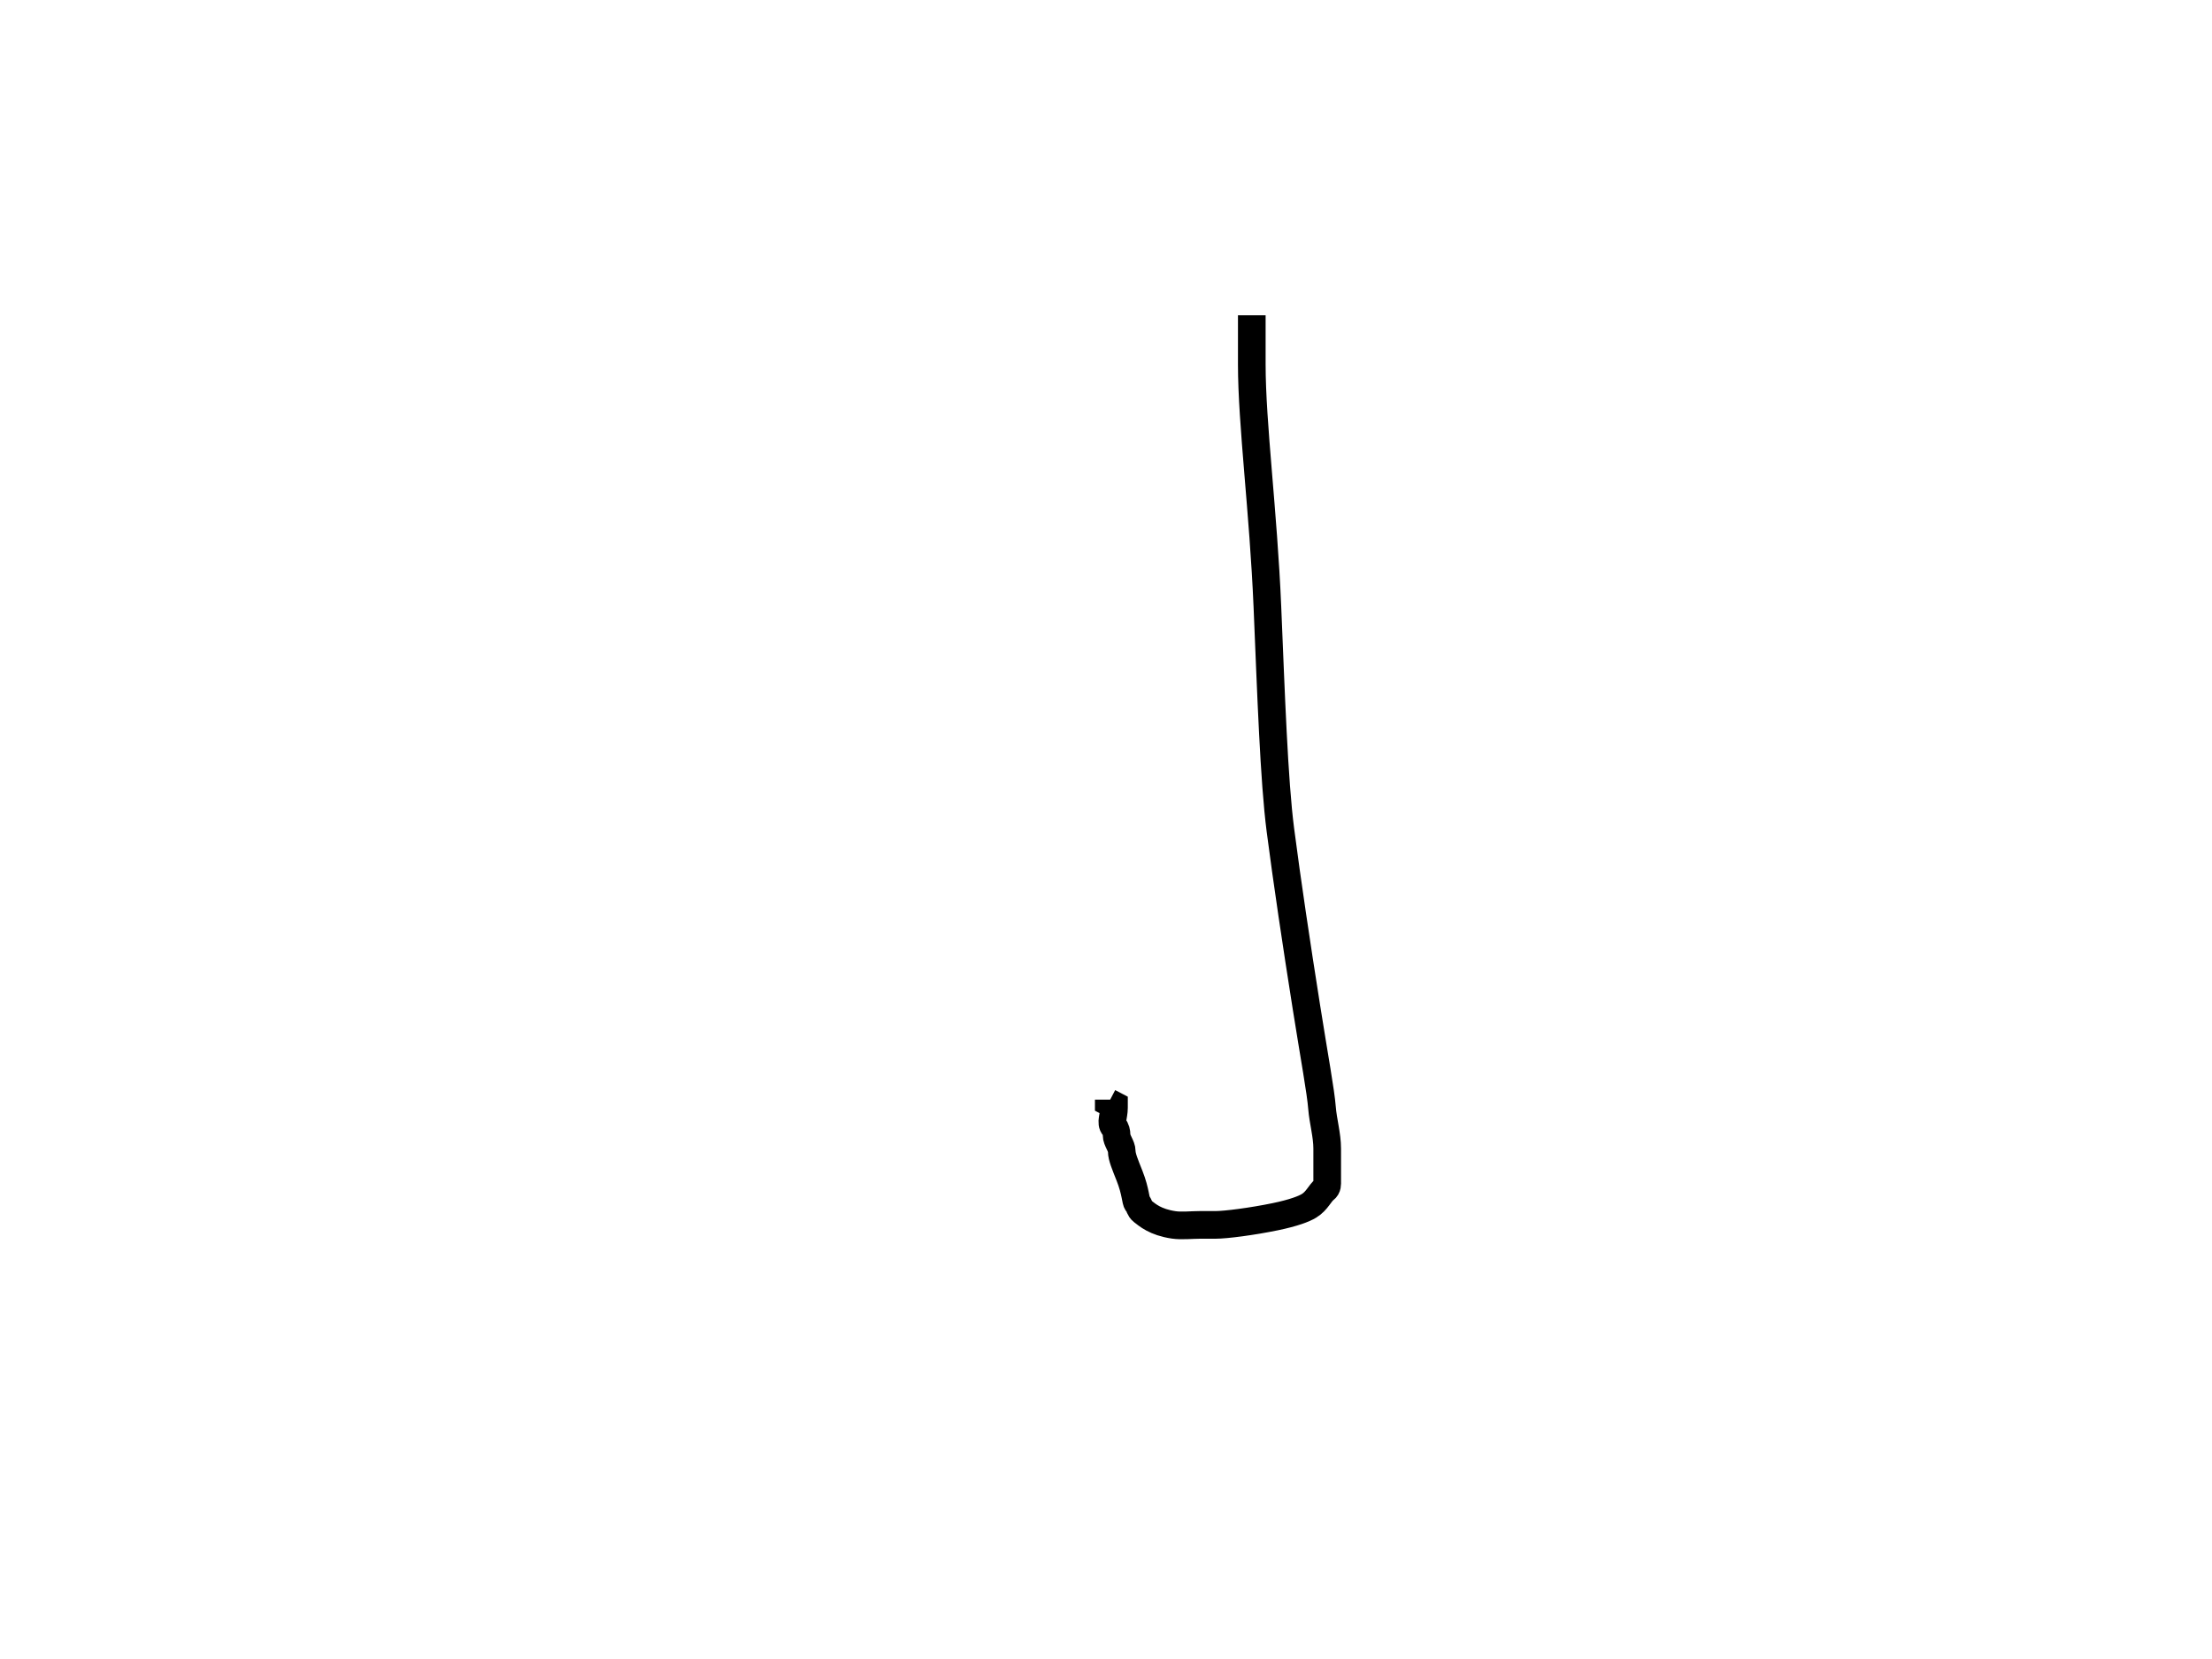
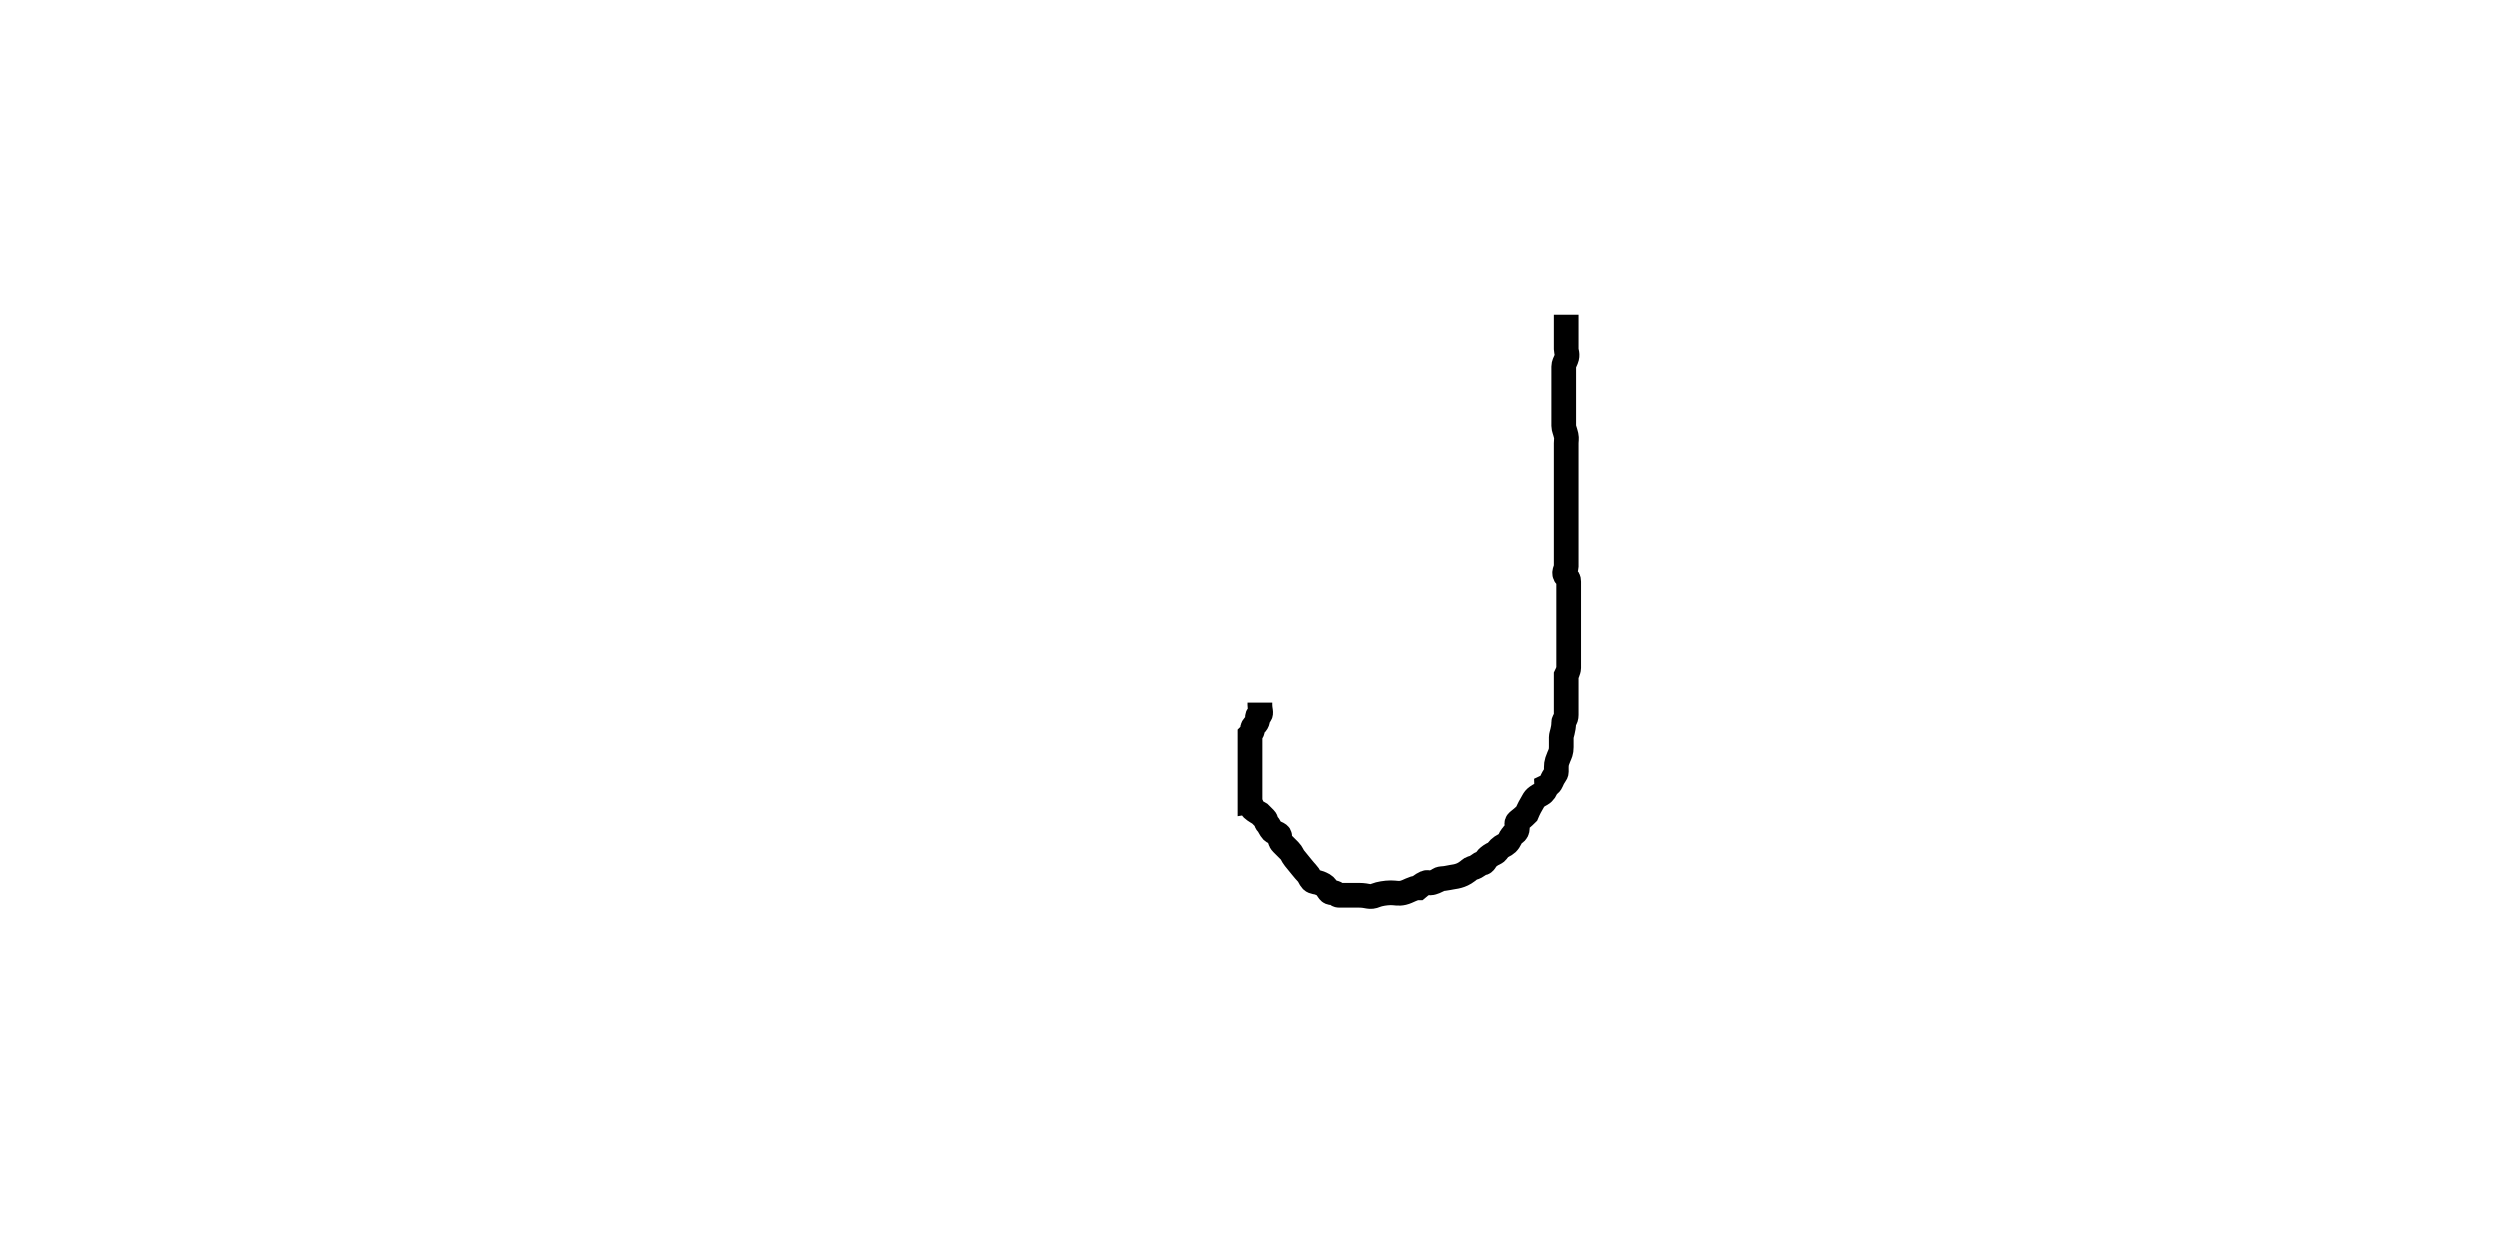
- <svg xmlns="http://www.w3.org/2000/svg" width="800" height="600" stroke="null">
-   <g stroke="null">
-     <path fill="none" stroke="#000" id="svg_1" d="m-150,108c0,-1 0,-2 0,-5l4,-6l6,-2" />
-     <path stroke="#000" d="m452.726,114c0,0.985 0,3.94 0,17.731c0,21.671 4.187,53.169 5.643,87.668c1.329,31.506 2.392,62.961 4.702,80.773c2.419,18.648 5.812,41.342 9.405,64.027c2.961,18.692 5.171,30.475 5.643,36.446c0.388,4.908 1.881,9.85 1.881,14.776c0,1.97 0,4.925 0,5.91c0,1.97 0,3.94 0,5.91c0,0.985 0.139,2.141 -0.94,2.955c-1.706,1.288 -2.71,4.128 -5.643,5.91c-1.819,1.106 -5.508,2.554 -12.226,3.94c-8.356,1.724 -17.869,2.955 -21.631,2.955c-1.881,0 -3.762,0 -5.643,0c-2.821,0 -6.611,0.41 -9.405,0c-6.781,-0.995 -9.58,-3.637 -11.286,-4.925c-1.079,-0.815 -1.216,-2.259 -1.881,-2.955c-0.665,-0.697 -0.545,-4.095 -2.821,-9.85c-1.61,-4.07 -2.821,-6.895 -2.821,-8.865c0,-1.97 -1.881,-3.94 -1.881,-5.91c0,-0.985 -0.275,-2.259 -0.94,-2.955c-1.33,-1.393 0,-3.94 0,-6.895l0,-0.985l-1.881,-0.985l0,-0.985" id="svg_31" stroke-width="10" fill="none" />
+ <svg xmlns="http://www.w3.org/2000/svg" width="1012" height="506">
+   <g id="Layer_1">
+     <path stroke-width="10" d="m634,127.4c0,1 0,2 0,6c0,1 0,2 0,3c0,1 0,1 0,3c0,1 0,2 0,2c0,1 0.765,2.152 0,4c-0.541,1.307 -1,2 -1,3c0,1 0,1 0,2c0,1 0,2 0,3c0,1 0,2 0,3c0,1 0,2 0,3c0,1 0,2 0,2c0,2 0,3 0,4c0,1 0,2 0,3c0,2 0,3 0,4c0,1 0.486,1.824 1,4c0.23,0.973 0,2 0,3c0,1 0,2 0,2c0,1 0,2 0,3c0,1 0,1 0,2c0,1 0,2 0,3c0,0 0,1 0,2c0,1 0,2 0,2c0,1 0,2 0,3c0,1 0,1 0,3c0,1 0,2 0,2c0,1 0,2 0,4c0,0 0,2 0,3c0,1 0,1 0,2c0,1 0,2 0,3c0,0 0,1 0,2c0,1 0,2 0,2c0,1 0,2 0,3c0,1 0,2 0,3c0,1 0,2 0,2c0,1 0,4 0,4c0,1 -1.414,2.586 0,4c0.707,0.707 1,1 1,2c0,2 0,3 0,4c0,2 0,2 0,3c0,1 0,3 0,4c0,1 0,2 0,3c0,0 0,1 0,2c0,2 0,2 0,3c0,1 0,2 0,3c0,1 0,3 0,4c0,0 0,1 0,2c0,2 0,2 0,4c0,1 0,2 0,3c0,1 -1,3 -1,3c0,1 0,4 0,4c0,1 0,3 0,4c0,0 0,2 0,3c0,1 0,1 0,2c0,1 0,3 0,3c0,2 -1,2 -1,3c0,3 -1,5 -1,6c0,2 0,3 0,4c0,2 -0.459,2.693 -1,4c-1.148,2.772 -1,3 -1,6c0,1 -0.852,1.228 -2,4c-0.541,1.307 -2,2 -2,2c0,1 -1.118,2.528 -2,3c-3.179,1.701 -2.824,2.098 -4,4c-1.051,1.701 -2,4 -2,4c-3,3 -4,3 -4,4c0,1 0.902,2.824 -1,4c-0.851,0.526 -0.293,0.293 -1,1c-0.707,0.707 -0.586,1.586 -2,3c-0.707,0.707 -2,1 -3,2c-1,1 -1.076,1.617 -2,2c-1.307,0.541 -2.293,1.293 -3,2c-0.707,0.707 -1,2 -2,2c-1,0 -1.824,1.486 -4,2c-0.973,0.23 -1.098,0.824 -3,2c-2.552,1.577 -4.824,1.486 -7,2c-1.946,0.46 -3,0 -4,1c0,0 -2,1 -3,1c-1,0 -1.076,-0.383 -2,0c-1.307,0.541 -3,2 -3,2c-2,0 -3.824,1.486 -6,2c-1.946,0.46 -3,0 -5,0c-2,0 -4.693,0.459 -6,1c-2.772,1.148 -3,0 -7,0c-2,0 -3,0 -4,0c0,0 -1,0 -2,0c-1,0 -2,0 -2,0c-1,0 -1,-1 -2,-1c-2,0 -1.693,-0.186 -3,-2c-0.827,-1.147 -1.693,-1.459 -3,-2c-0.924,-0.383 -2.293,-0.293 -3,-1c-0.707,-0.707 -1,-2 -2,-3c-1,-1 -2.714,-3.212 -5,-6c-0.897,-1.094 -1,-2 -2,-3c-1,-1 -2,-2 -3,-3c-1,-1 -1,-2 -1,-3c0,-1 -2.293,-1.293 -3,-2c-0.707,-0.707 -1.293,-2.293 -2,-3c-0.707,-0.707 -0.293,-1.293 -1,-2c-0.707,-0.707 -1,-1 -2,-2c0,0 -2.293,-1.293 -3,-2c-0.707,-0.707 0,-2 -1,-2c0,0 0,-2 0,-4c0,0 0,-2 0,-3c0,-1 0,-2 0,-3c0,-1 0,-2 0,-3c0,-1 0,-3 0,-4c0,-1 0,-2 0,-3c0,-1 0,-2 0,-3c0,-1 0,-1 0,-2c0,-1 0,-2 0,-3c0,0 1,-1 1,-2c0,-1 0.293,-1.293 1,-2c1.414,-1.414 1,-2 1,-3c0,-1 0.293,-0.293 1,-1c0.707,-0.707 0,-2 0,-4l0,0l0,-1" id="svg_1" stroke="#000" fill="none" />
  </g>
</svg>
